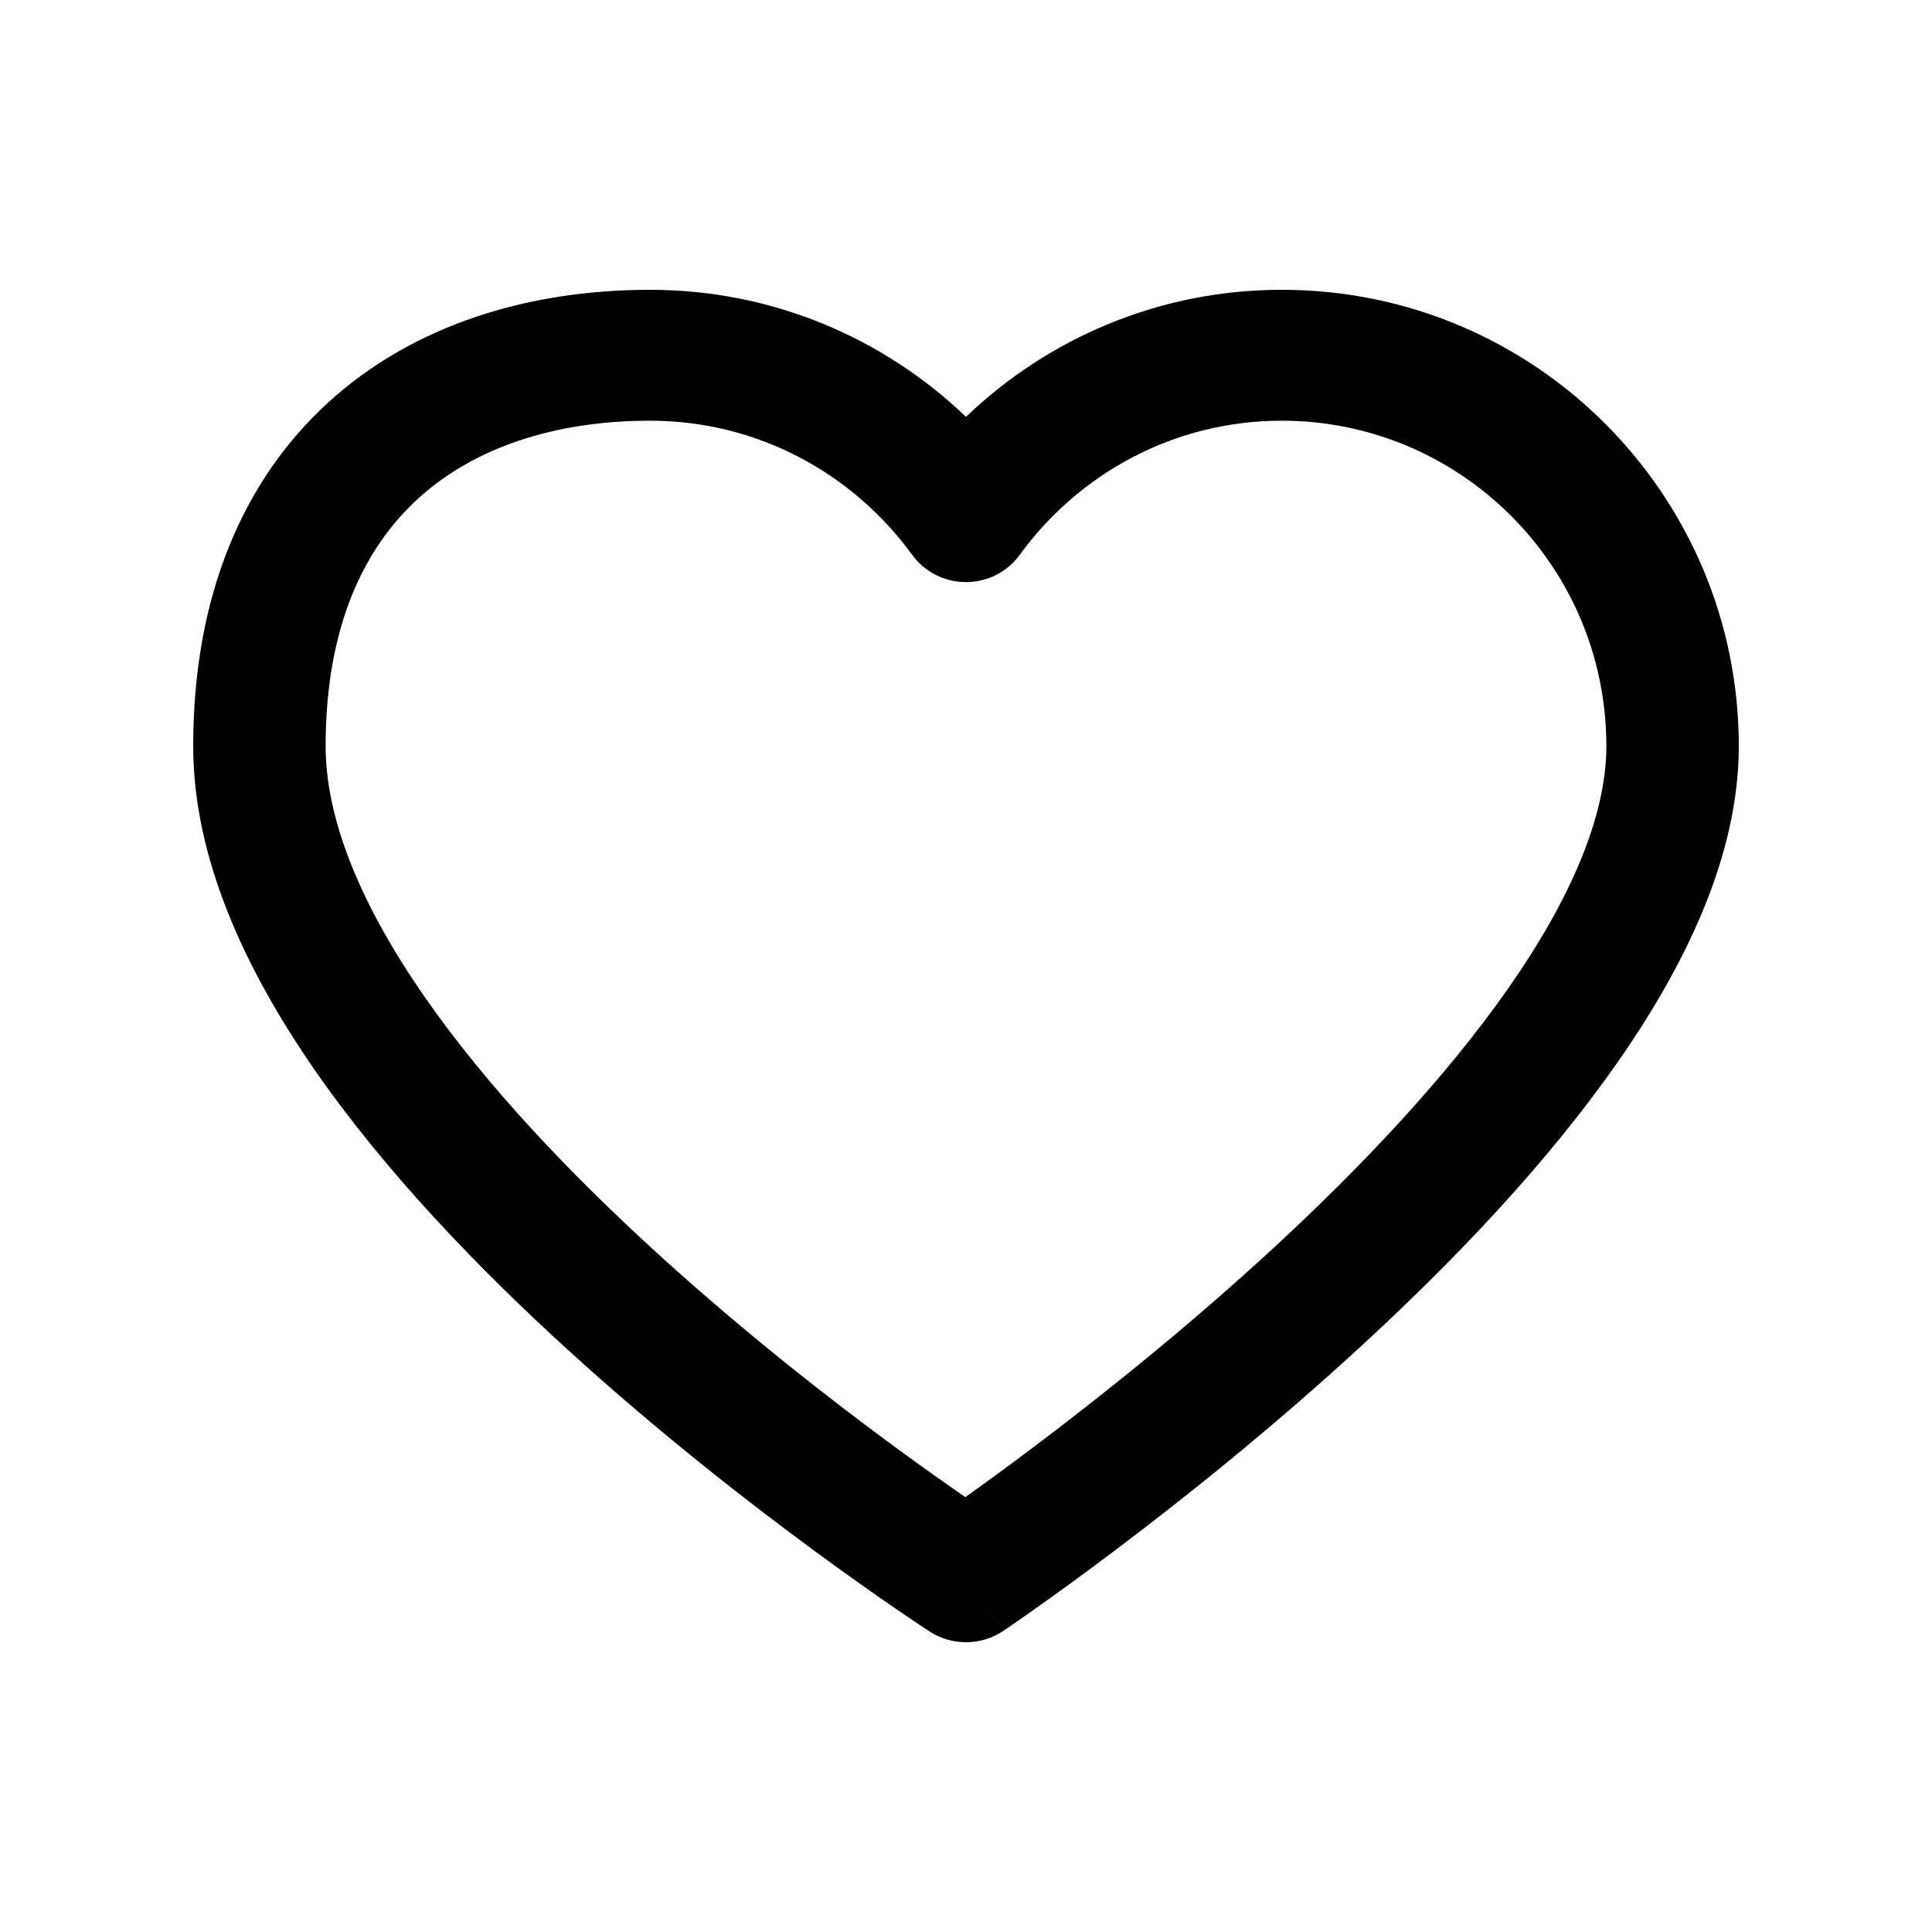
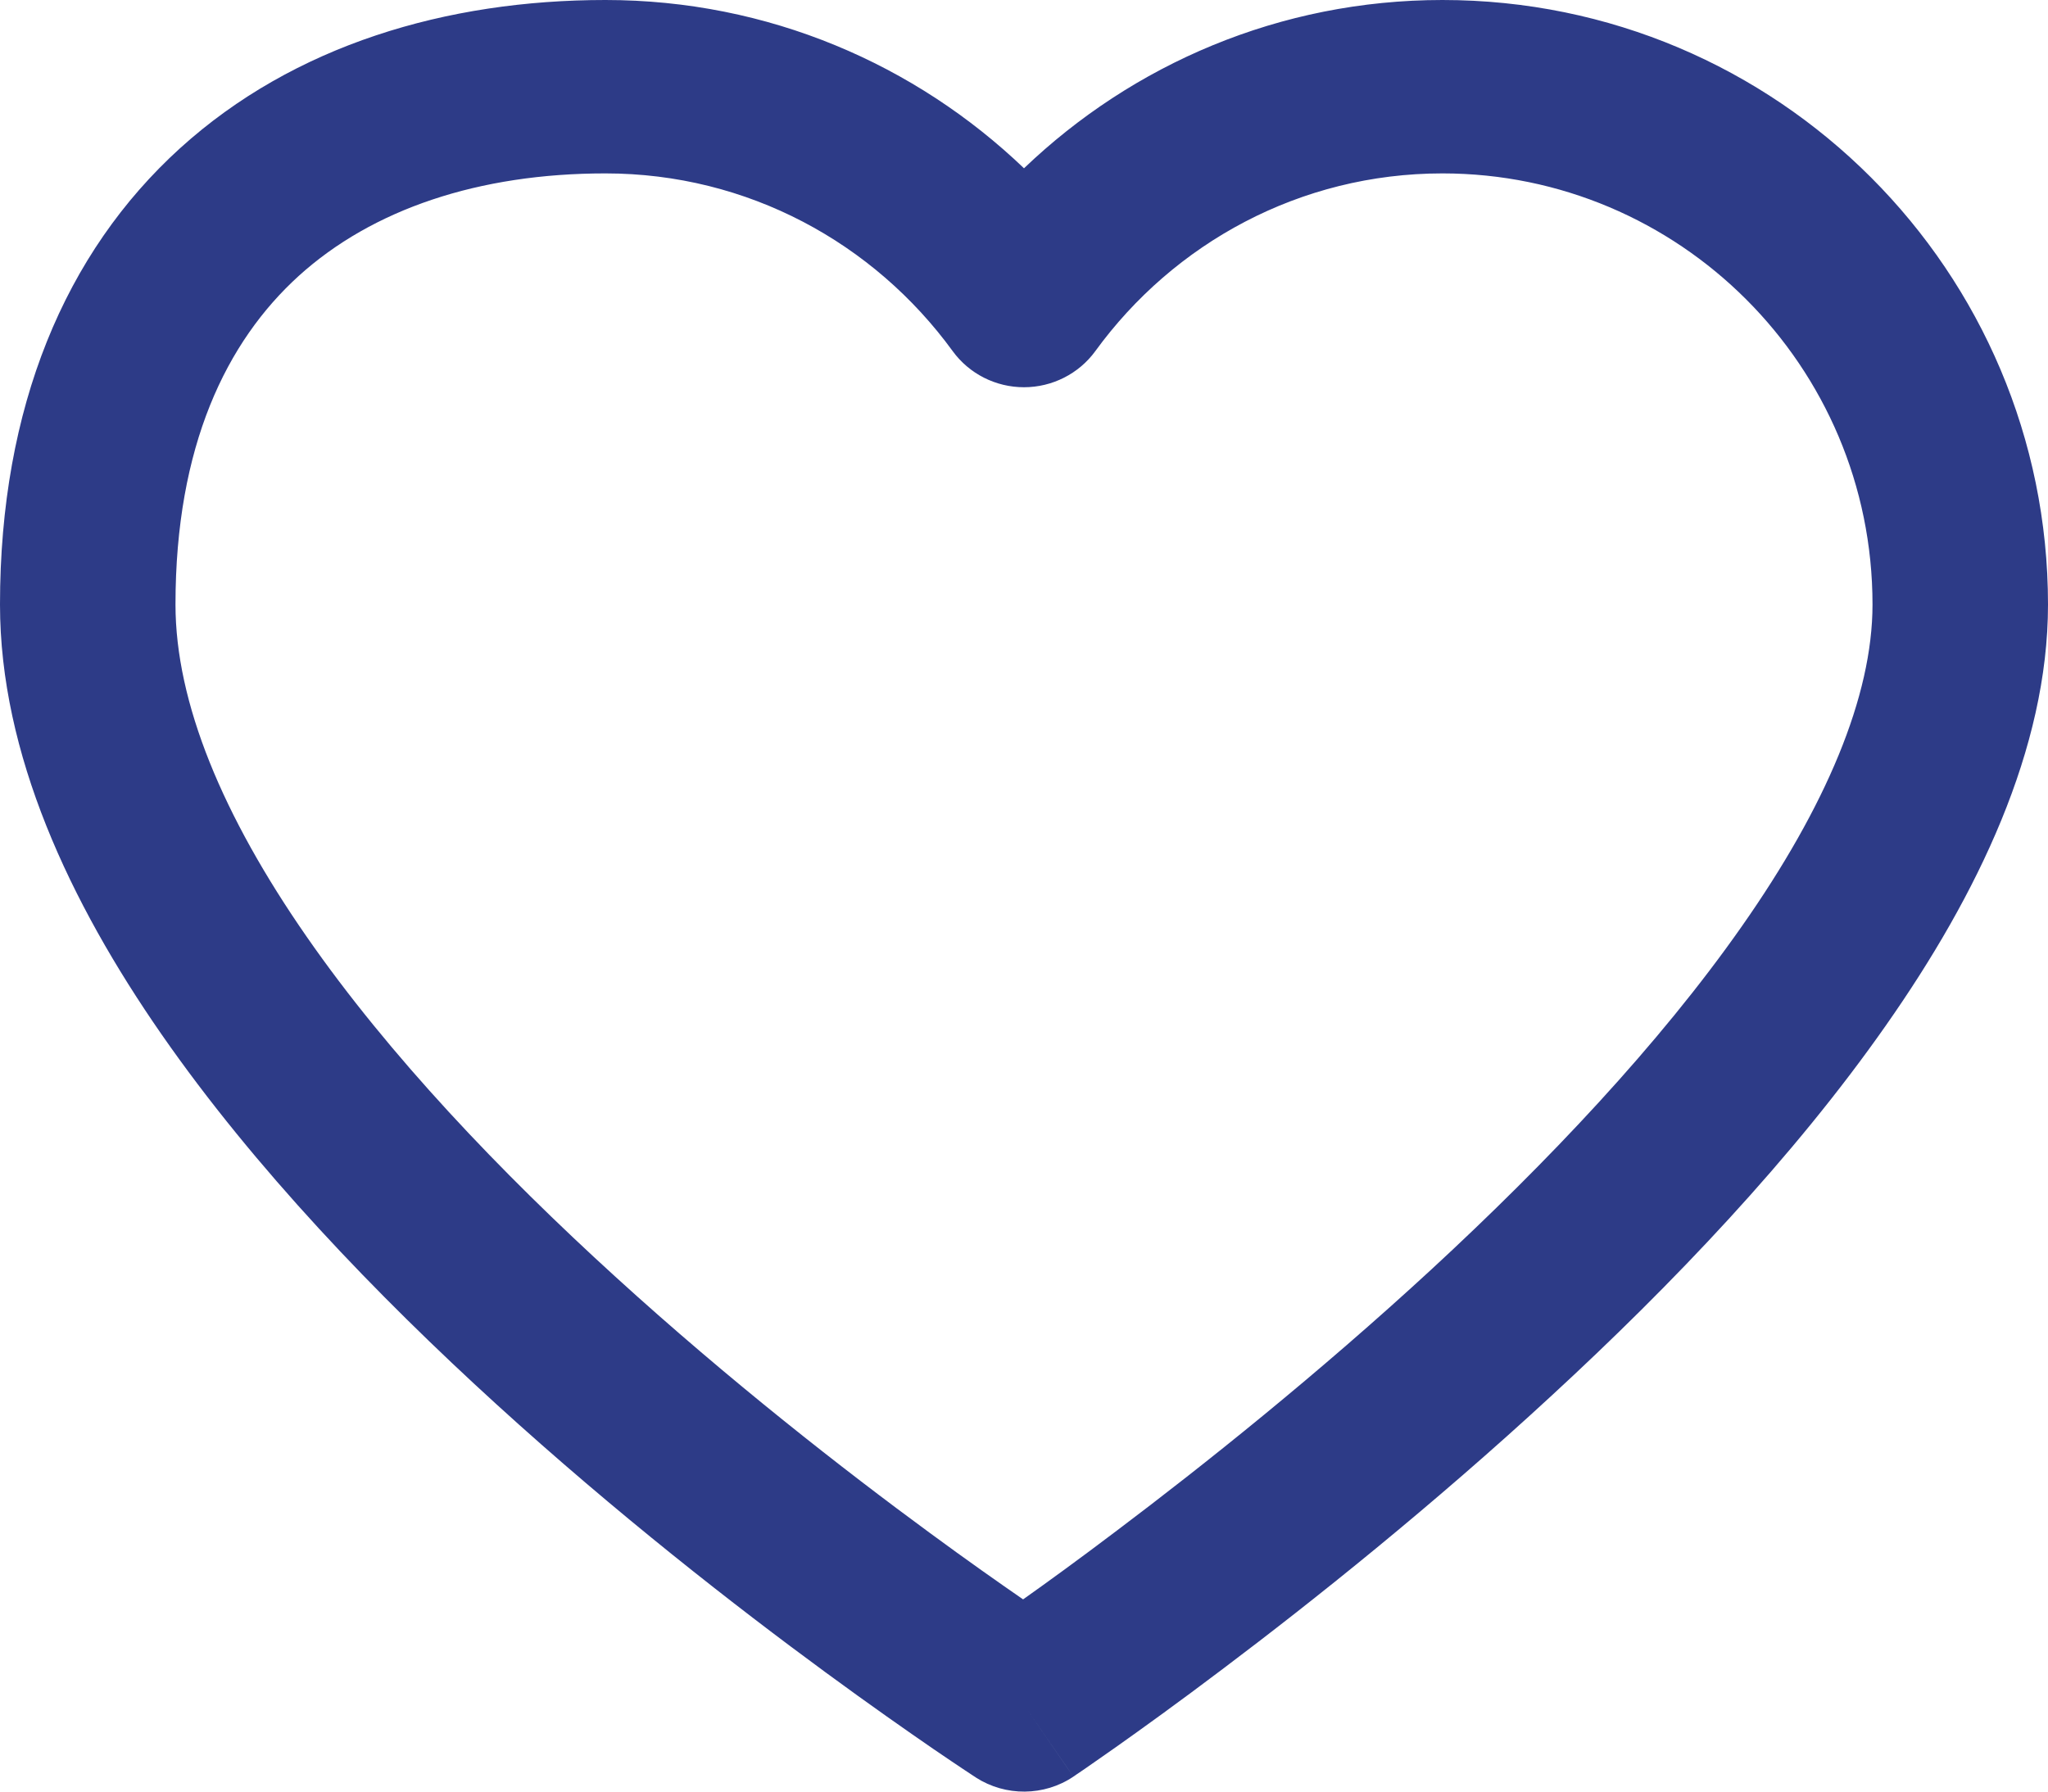
- <svg xmlns="http://www.w3.org/2000/svg" viewBox="0 0 20 20">
-   <path fill-rule="evenodd" clip-rule="evenodd" d="M4.334 5.156C3.769 5.669 3.371 6.485 3.371 7.724C3.371 8.492 3.741 9.376 4.394 10.317C5.04 11.247 5.913 12.162 6.808 12.977C7.699 13.789 8.593 14.486 9.266 14.98C9.557 15.194 9.806 15.369 9.993 15.498C10.182 15.364 10.433 15.182 10.726 14.96C11.4 14.452 12.296 13.738 13.189 12.914C14.085 12.086 14.96 11.164 15.607 10.24C16.265 9.302 16.629 8.442 16.629 7.724C16.629 5.856 15.116 4.355 13.269 4.355C12.158 4.355 11.171 4.899 10.556 5.744C10.428 5.921 10.22 6.026 10 6.026C9.779 6.026 9.572 5.921 9.443 5.744C8.828 4.899 7.842 4.355 6.73 4.355C5.739 4.355 4.909 4.635 4.334 5.156ZM10 16.323C9.624 16.89 9.624 16.89 9.624 16.89L9.622 16.888L9.617 16.885L9.6 16.874C9.585 16.864 9.563 16.85 9.535 16.831C9.479 16.794 9.398 16.739 9.295 16.669C9.09 16.528 8.798 16.324 8.448 16.067C7.749 15.554 6.815 14.827 5.878 13.973C4.944 13.122 3.989 12.129 3.263 11.084C2.545 10.05 2 8.891 2 7.724C2 6.181 2.508 4.974 3.407 4.158C4.296 3.352 5.488 3 6.73 3C8.003 3 9.153 3.504 10 4.315C10.847 3.504 11.997 3 13.269 3C15.89 3 18 5.123 18 7.724C18 8.853 17.45 9.991 16.735 11.011C16.011 12.046 15.058 13.043 14.125 13.903C13.19 14.767 12.257 15.511 11.559 16.037C11.21 16.301 10.918 16.511 10.713 16.656C10.611 16.728 10.53 16.785 10.474 16.823C10.446 16.842 10.424 16.857 10.409 16.867L10.392 16.879L10.387 16.882L10.386 16.883C10.386 16.883 10.385 16.883 10 16.323ZM10 16.323L10.386 16.883C10.157 17.037 9.856 17.039 9.624 16.89L10 16.323Z" />
+ <svg xmlns="http://www.w3.org/2000/svg" viewBox="0 0 16 14" fill="currentColor">
+   <path fill-rule="evenodd" clip-rule="evenodd" d="M2.334 2.156C1.769 2.669 1.371 3.485 1.371 4.724C1.371 5.492 1.741 6.376 2.394 7.317C3.039 8.247 3.913 9.162 4.808 9.977C5.699 10.789 6.593 11.486 7.266 11.98C7.557 12.194 7.806 12.369 7.993 12.498C8.182 12.364 8.433 12.182 8.726 11.96C9.4 11.452 10.296 10.738 11.189 9.914C12.085 9.086 12.96 8.164 13.607 7.24C14.265 6.302 14.629 5.442 14.629 4.724C14.629 2.856 13.116 1.355 11.269 1.355C10.158 1.355 9.171 1.899 8.557 2.744C8.428 2.921 8.22 3.026 8 3.026C7.779 3.026 7.572 2.921 7.443 2.744C6.828 1.899 5.842 1.355 4.73 1.355C3.739 1.355 2.909 1.635 2.334 2.156ZM8 13.323C7.624 13.89 7.624 13.89 7.624 13.89L7.622 13.888L7.617 13.885L7.6 13.874C7.585 13.864 7.563 13.85 7.535 13.831C7.479 13.794 7.398 13.739 7.295 13.669C7.09 13.528 6.798 13.324 6.448 13.067C5.749 12.554 4.815 11.827 3.878 10.973C2.944 10.122 1.989 9.129 1.263 8.084C0.545 7.05 0 5.891 0 4.724C0 3.181 0.508 1.974 1.407 1.158C2.296 0.352 3.488 0 4.73 0C6.003 0 7.153 0.504 8 1.315C8.847 0.504 9.997 0 11.269 0C13.89 0 16 2.123 16 4.724C16 5.853 15.45 6.991 14.735 8.011C14.011 9.046 13.058 10.043 12.125 10.903C11.19 11.767 10.257 12.511 9.559 13.037C9.21 13.301 8.918 13.511 8.713 13.656C8.611 13.728 8.53 13.784 8.474 13.823C8.446 13.842 8.424 13.857 8.409 13.867L8.392 13.879L8.387 13.882L8.386 13.883C8.386 13.883 8.385 13.883 8 13.323ZM8 13.323L8.386 13.883C8.157 14.037 7.856 14.039 7.624 13.89L8 13.323Z" fill="#2D3B87" />
</svg>
